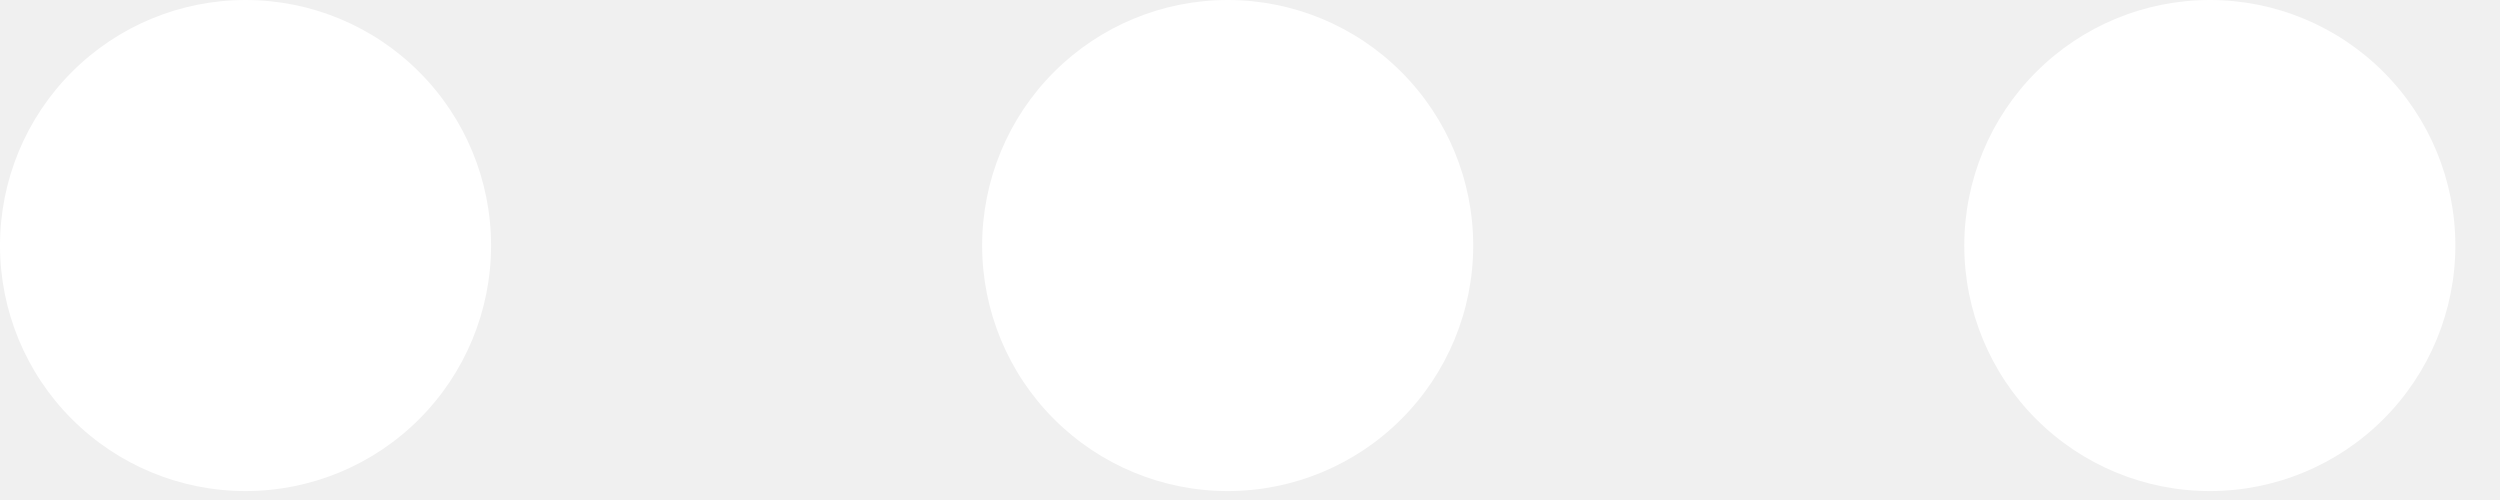
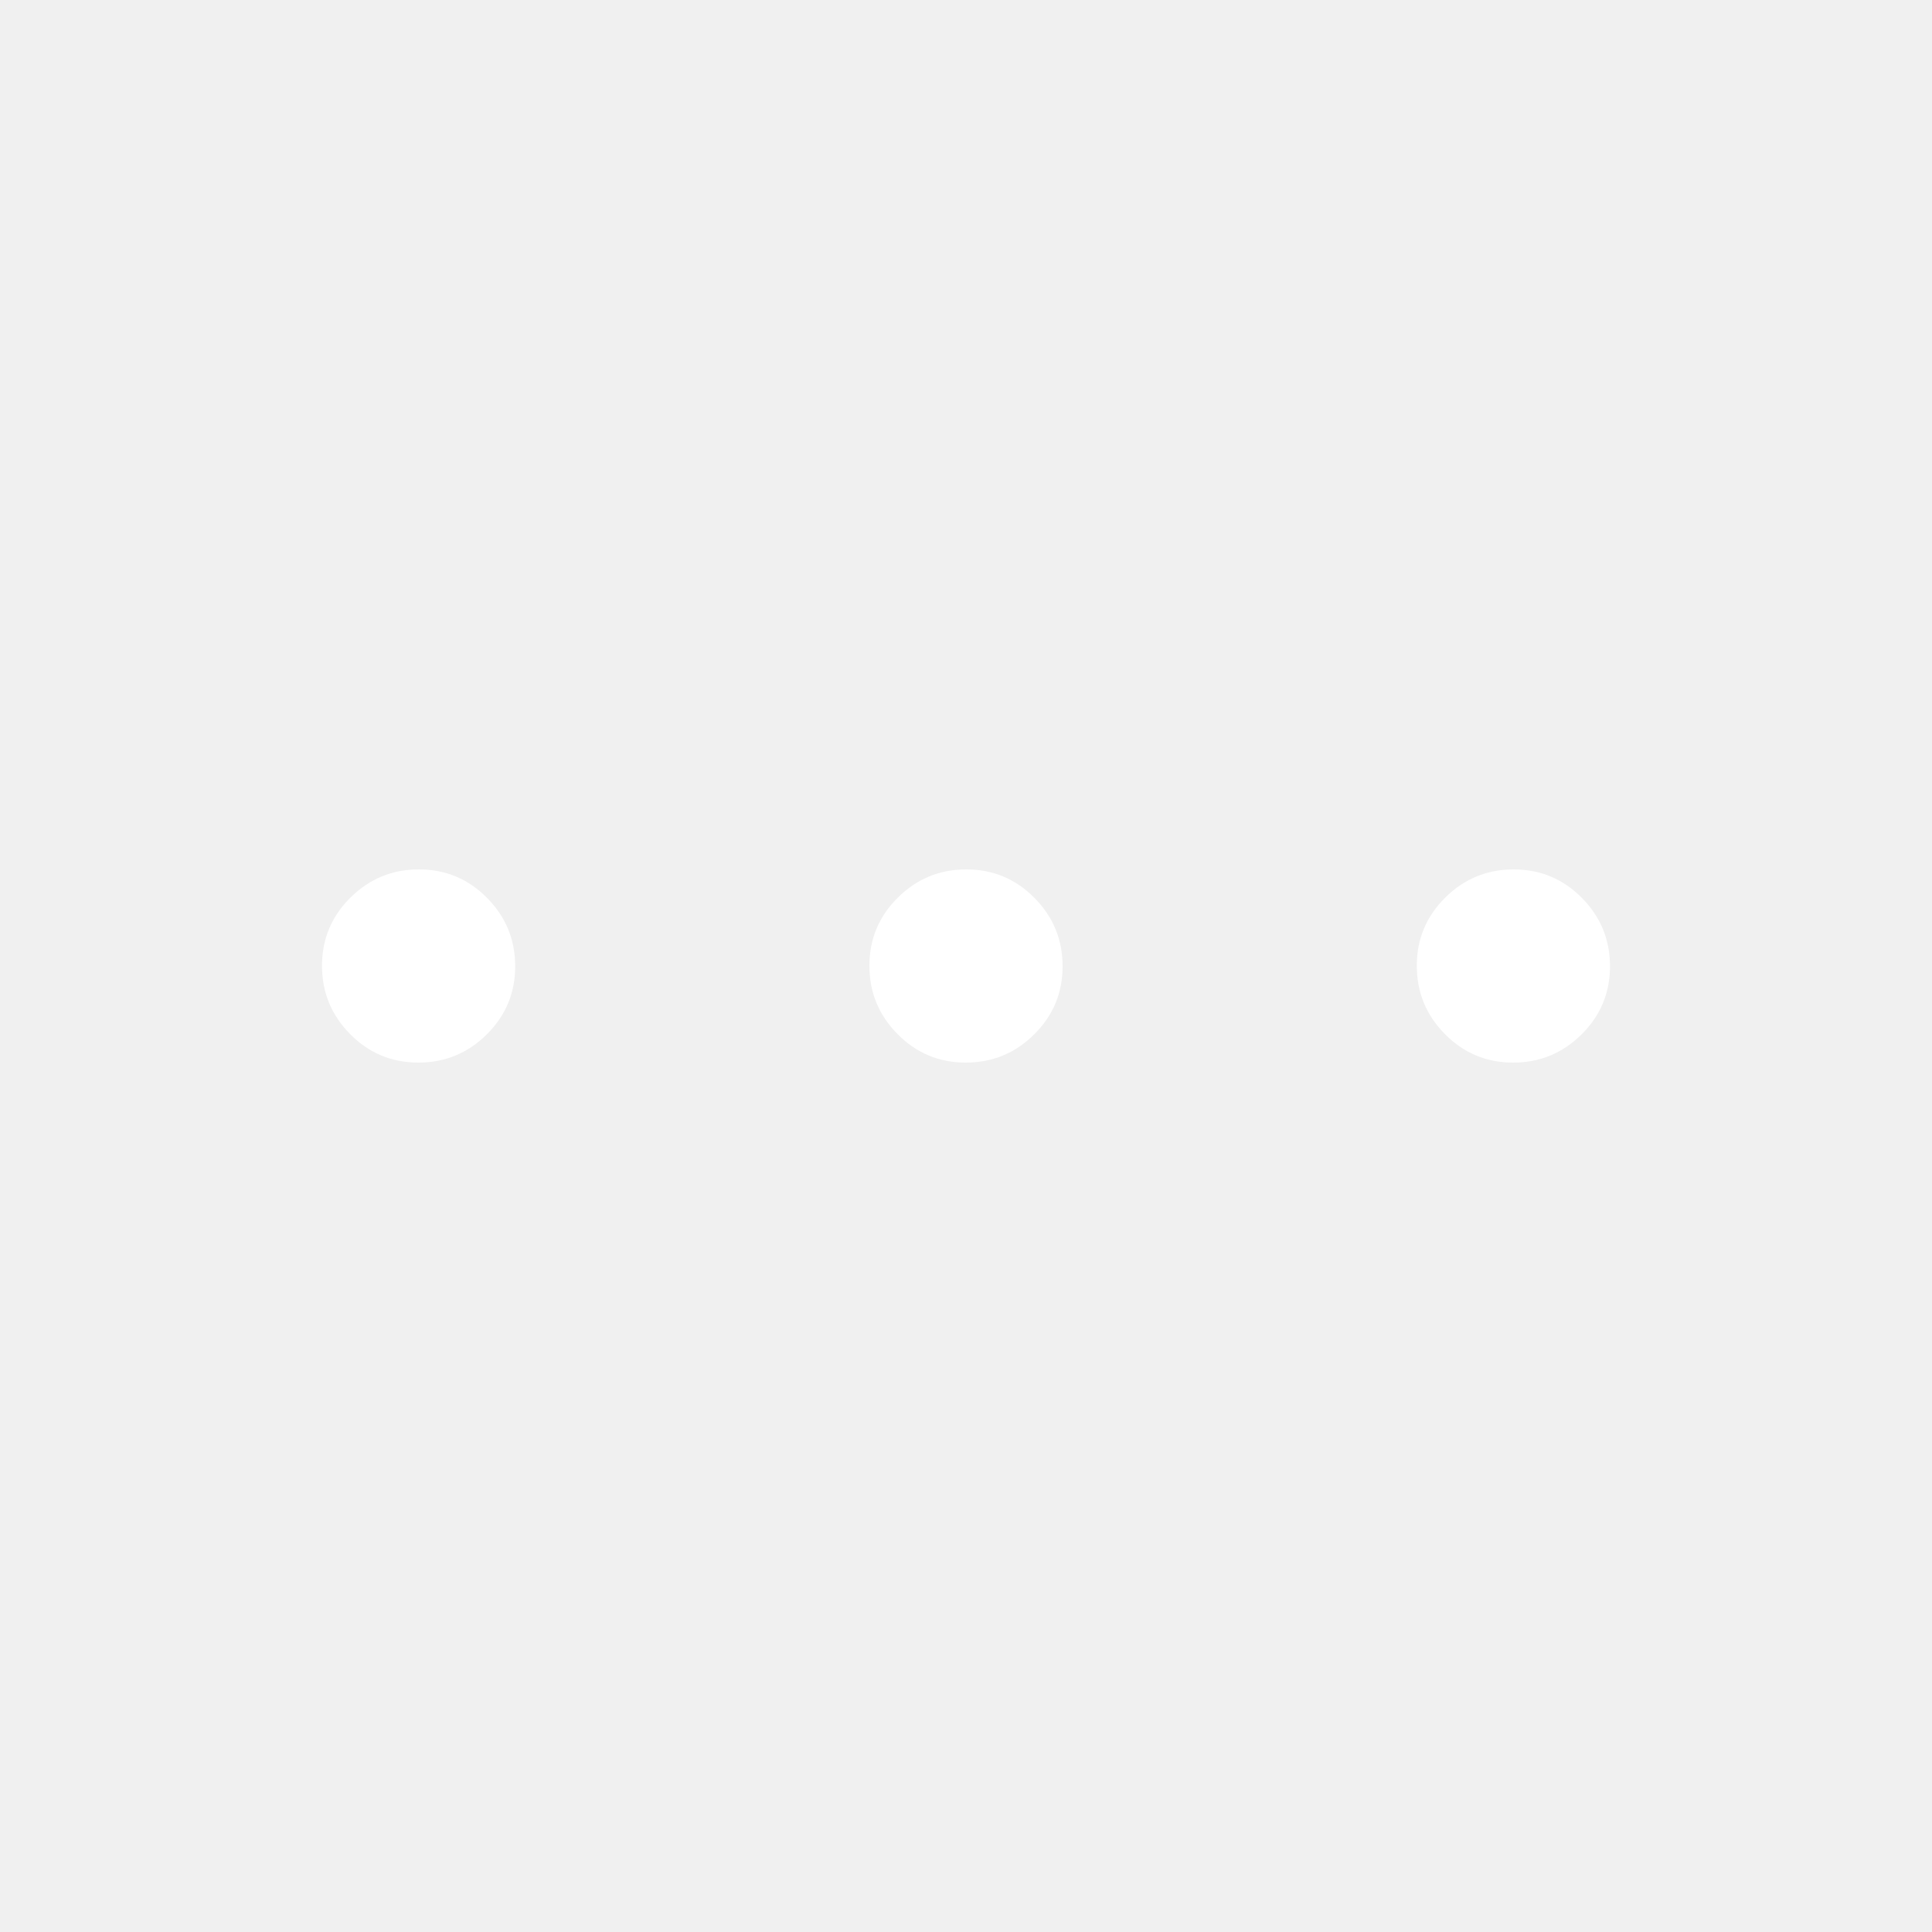
- <svg xmlns="http://www.w3.org/2000/svg" width="35" height="7" viewBox="0 0 35 7" fill="none">
-   <path d="M3.438 0C2.526 0 1.651 0.362 1.007 1.007C0.362 1.651 0 2.526 0 3.438C0 4.349 0.362 5.224 1.007 5.868C1.651 6.513 2.526 6.875 3.438 6.875C4.349 6.875 5.224 6.513 5.868 5.868C6.513 5.224 6.875 4.349 6.875 3.438C6.875 2.526 6.513 1.651 5.868 1.007C5.224 0.362 4.349 0 3.438 0ZM13.75 3.438C13.75 2.526 14.112 1.651 14.757 1.007C15.402 0.362 16.276 0 17.188 0C18.099 0 18.974 0.362 19.618 1.007C20.263 1.651 20.625 2.526 20.625 3.438C20.625 4.349 20.263 5.224 19.618 5.868C18.974 6.513 18.099 6.875 17.188 6.875C16.276 6.875 15.402 6.513 14.757 5.868C14.112 5.224 13.75 4.349 13.75 3.438ZM27.5 3.438C27.5 2.526 27.862 1.651 28.507 1.007C29.151 0.362 30.026 0 30.938 0C31.849 0 32.724 0.362 33.368 1.007C34.013 1.651 34.375 2.526 34.375 3.438C34.375 4.349 34.013 5.224 33.368 5.868C32.724 6.513 31.849 6.875 30.938 6.875C30.026 6.875 29.151 6.513 28.507 5.868C27.862 5.224 27.5 4.349 27.5 3.438Z" fill="white" />
+ <svg xmlns="http://www.w3.org/2000/svg" fill="#ffffff" width="48" height="48" viewBox="0 -960 960 960">
+   <path d="M207.86-432Q188-432 174-446.14t-14-34Q160-500 174.14-514t34-14Q228-528 242-513.86t14 34Q256-460 241.86-446t-34 14Zm272 0Q460-432 446-446.14t-14-34Q432-500 446.14-514t34-14Q500-528 514-513.86t14 34Q528-460 513.86-446t-34 14Zm272 0Q732-432 718-446.14t-14-34Q704-500 718.14-514t34-14Q772-528 786-513.86t14 34Q800-460 785.86-446t-34 14Z" />
</svg>
